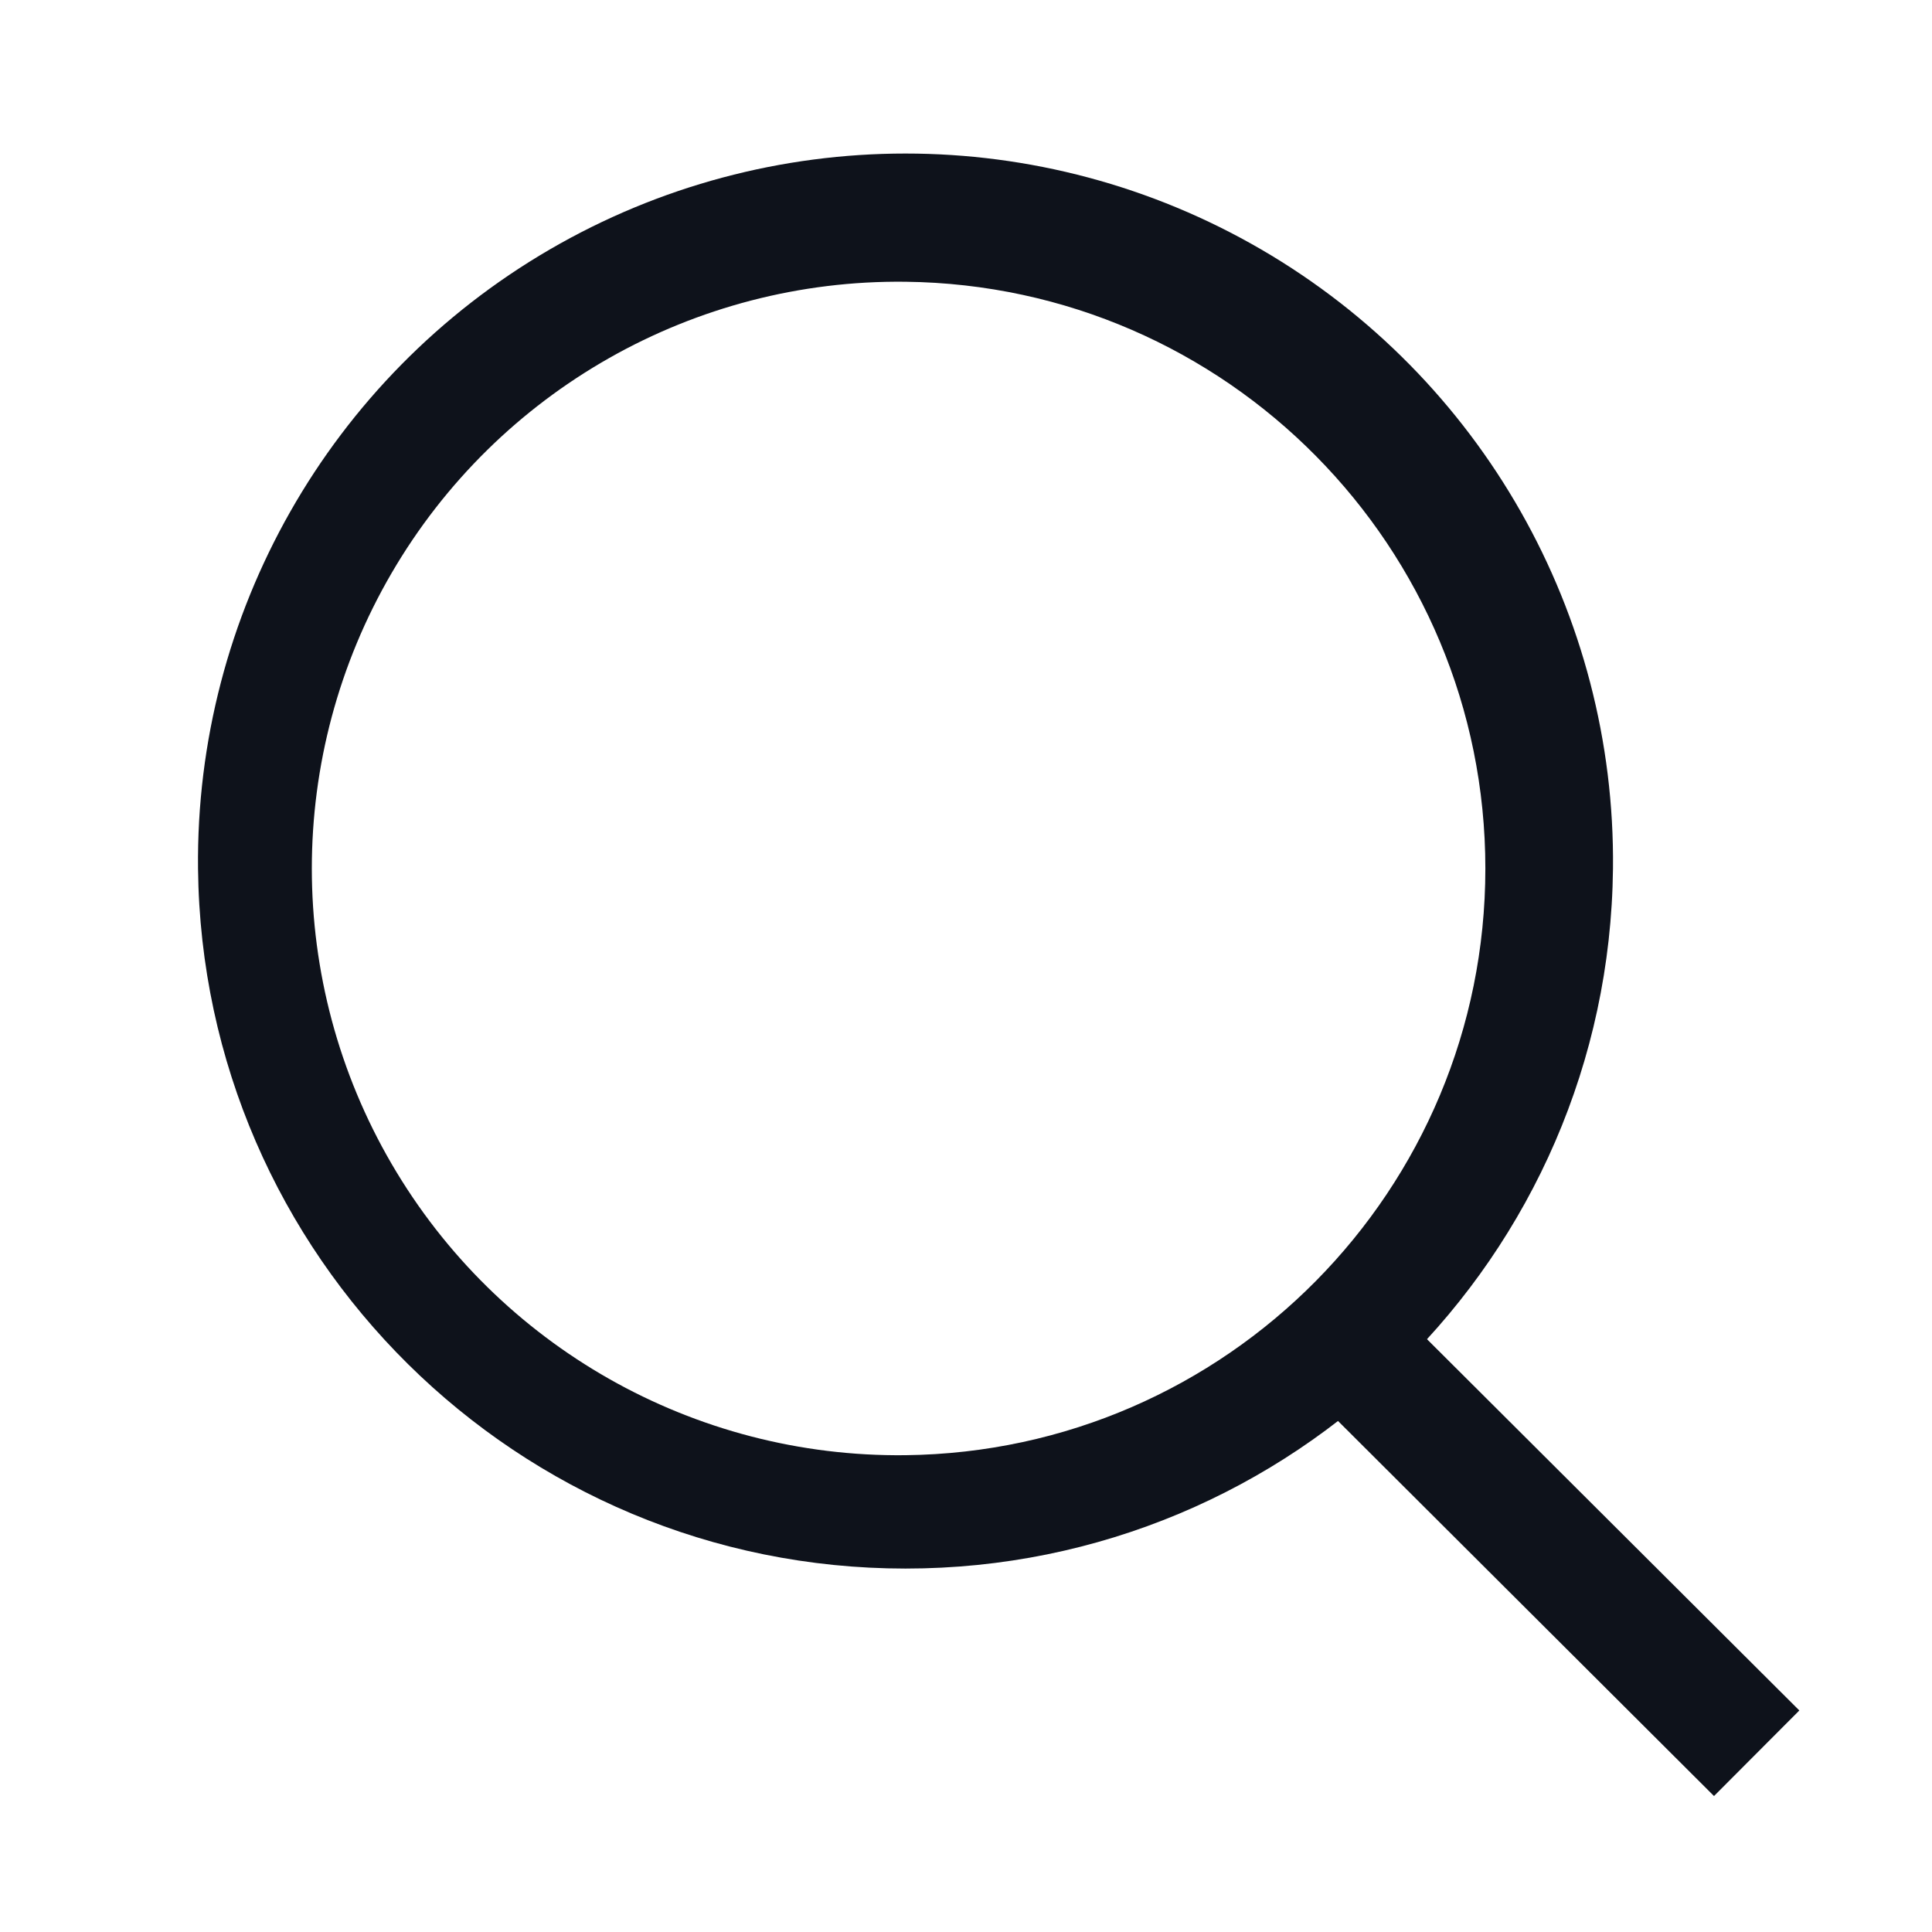
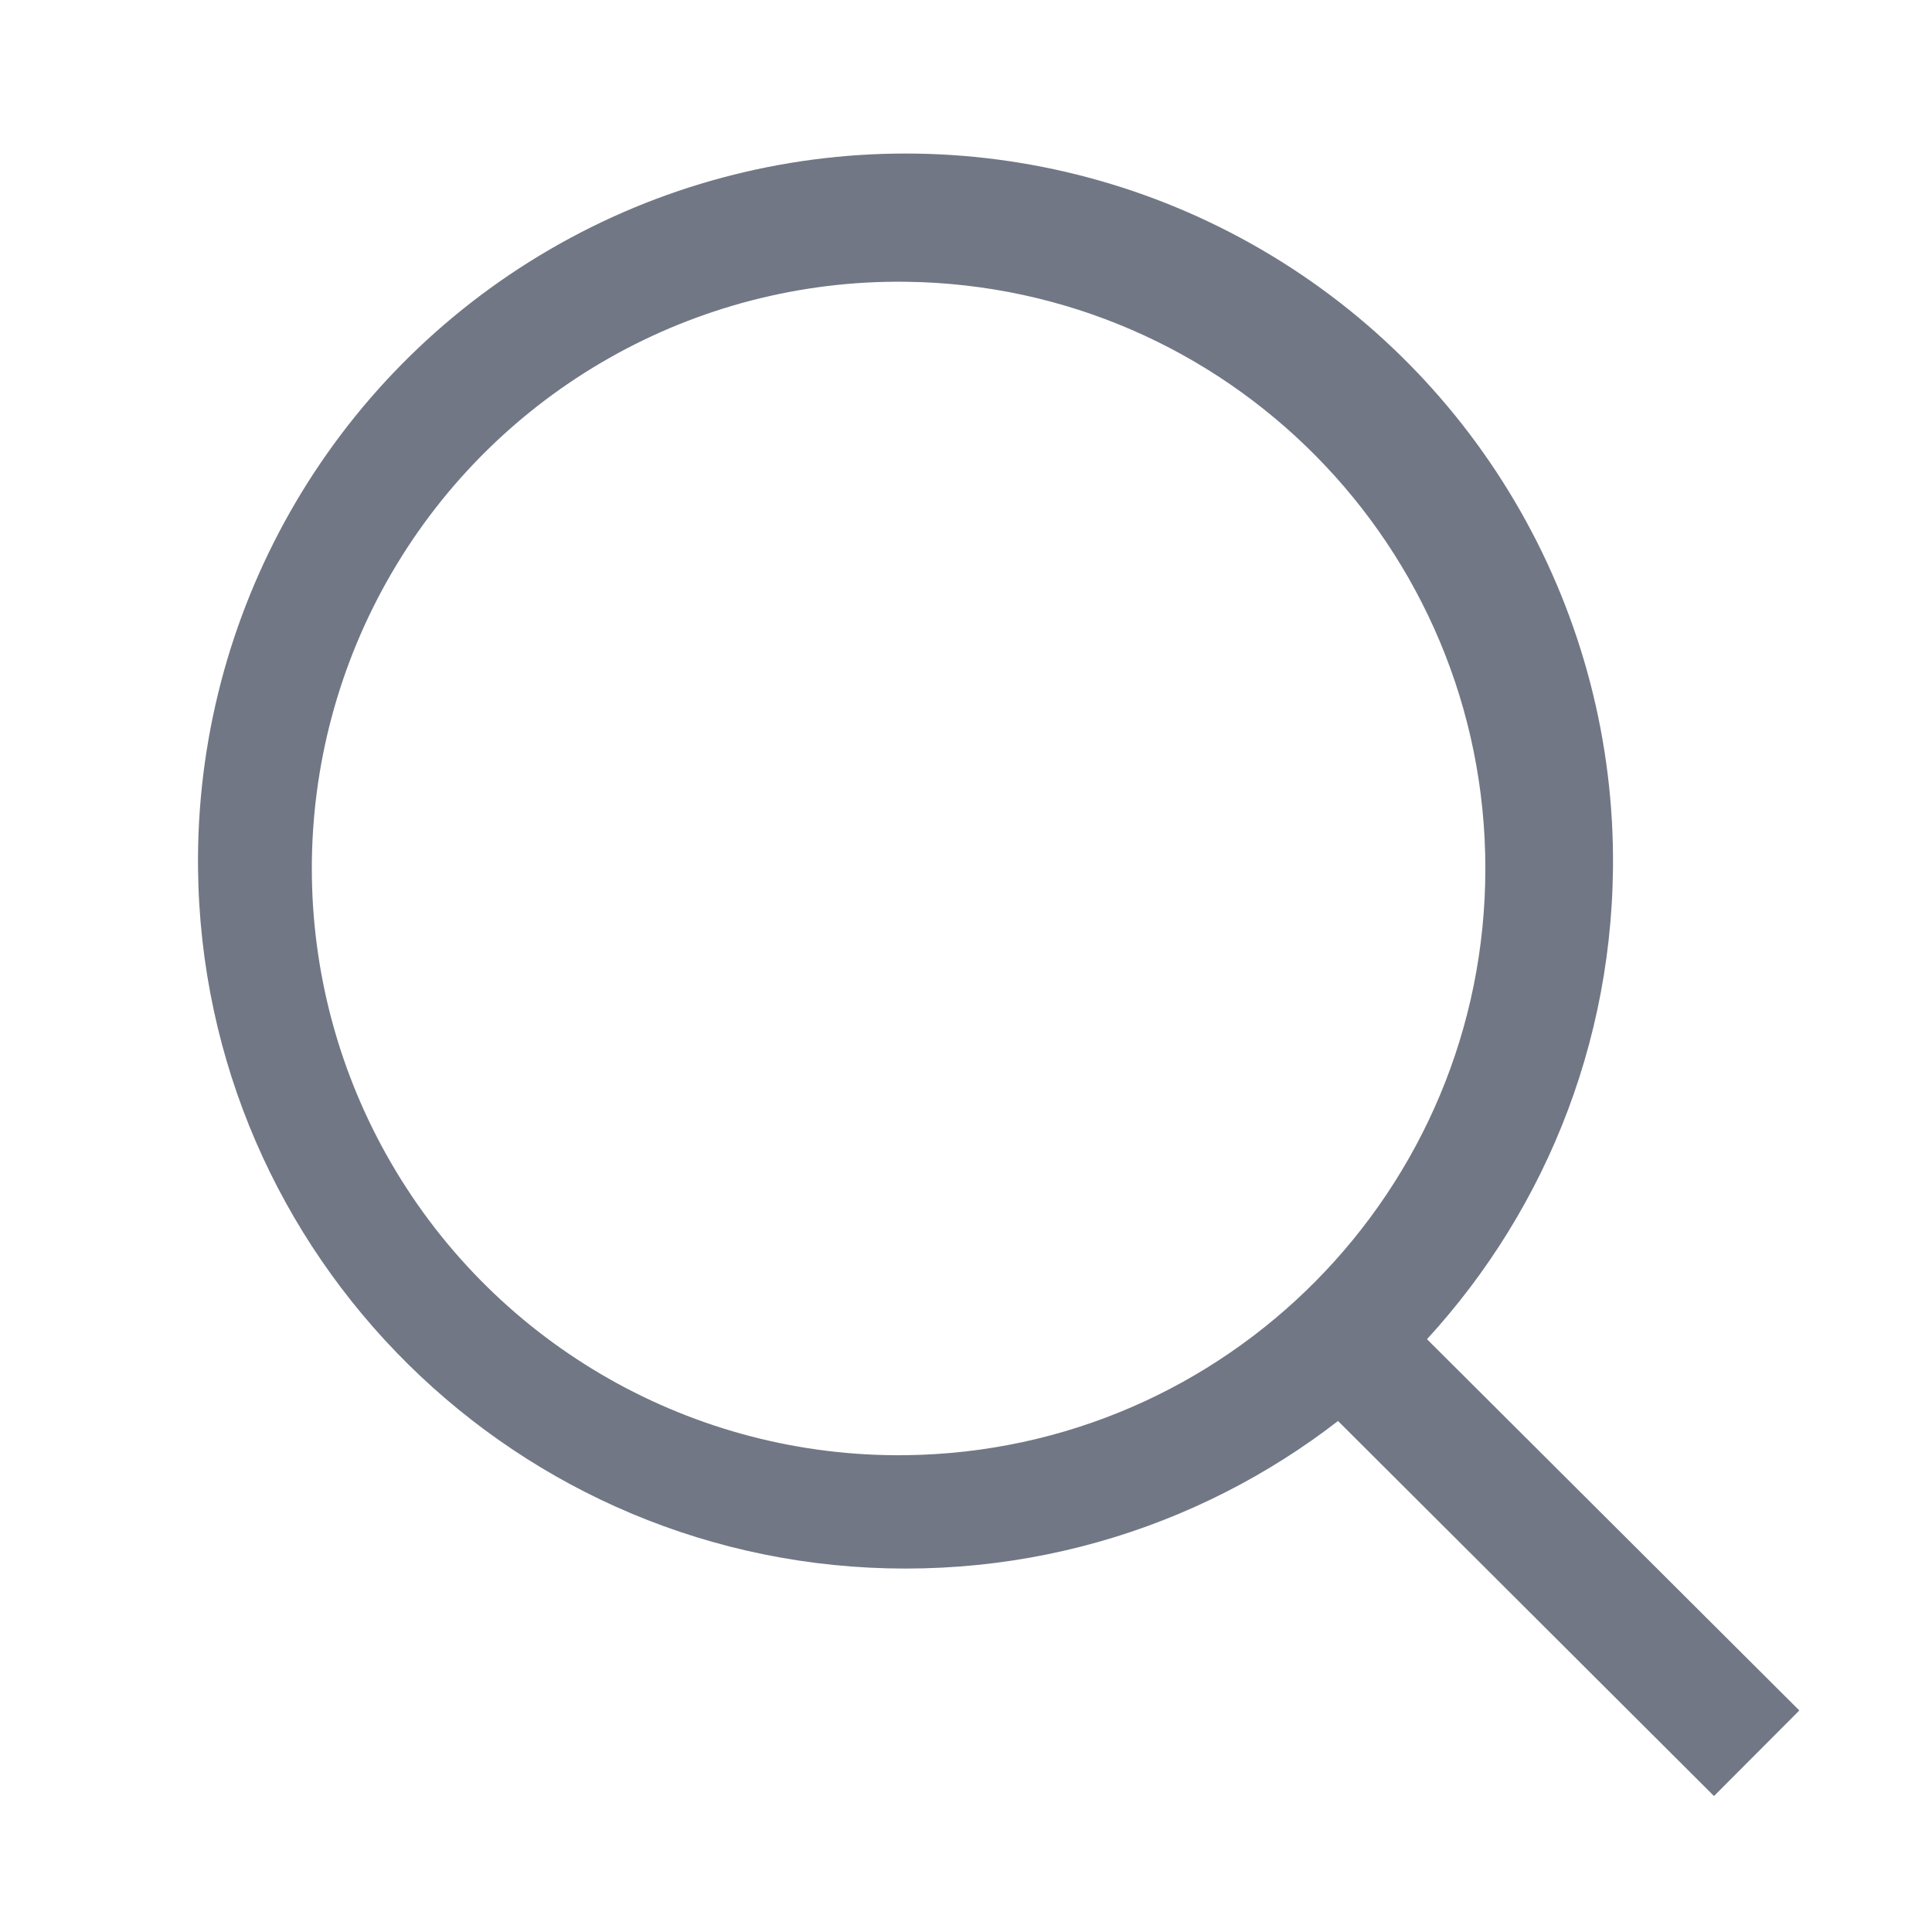
<svg xmlns="http://www.w3.org/2000/svg" width="24" height="24" fill="none" viewBox="0 0 24 24">
-   <path fill="#0E121B" fill-rule="evenodd" d="M11.248 3.5a7.289 7.289 0 1 0 0 14.577 7.289 7.289 0 0 0 0-14.577ZM2.46 10.79a8.789 8.789 0 1 1 17.577 0 8.789 8.789 0 0 1-17.577 0Z" clip-rule="evenodd" />
-   <path fill="#0E121B" fill-rule="evenodd" d="m16.736 15.648 5.616 5.6-1.06 1.063-5.615-5.601 1.06-1.062Z" clip-rule="evenodd" />
+   <path fill="#717784" fill-rule="evenodd" d="M11.248 3.5a7.289 7.289 0 1 0 0 14.577 7.289 7.289 0 0 0 0-14.577ZM2.46 10.79a8.789 8.789 0 1 1 17.577 0 8.789 8.789 0 0 1-17.577 0Z" clip-rule="evenodd" />
+   <path fill="#717784" fill-rule="evenodd" d="m16.736 15.648 5.616 5.6-1.06 1.063-5.615-5.601 1.06-1.062Z" clip-rule="evenodd" />
</svg>
